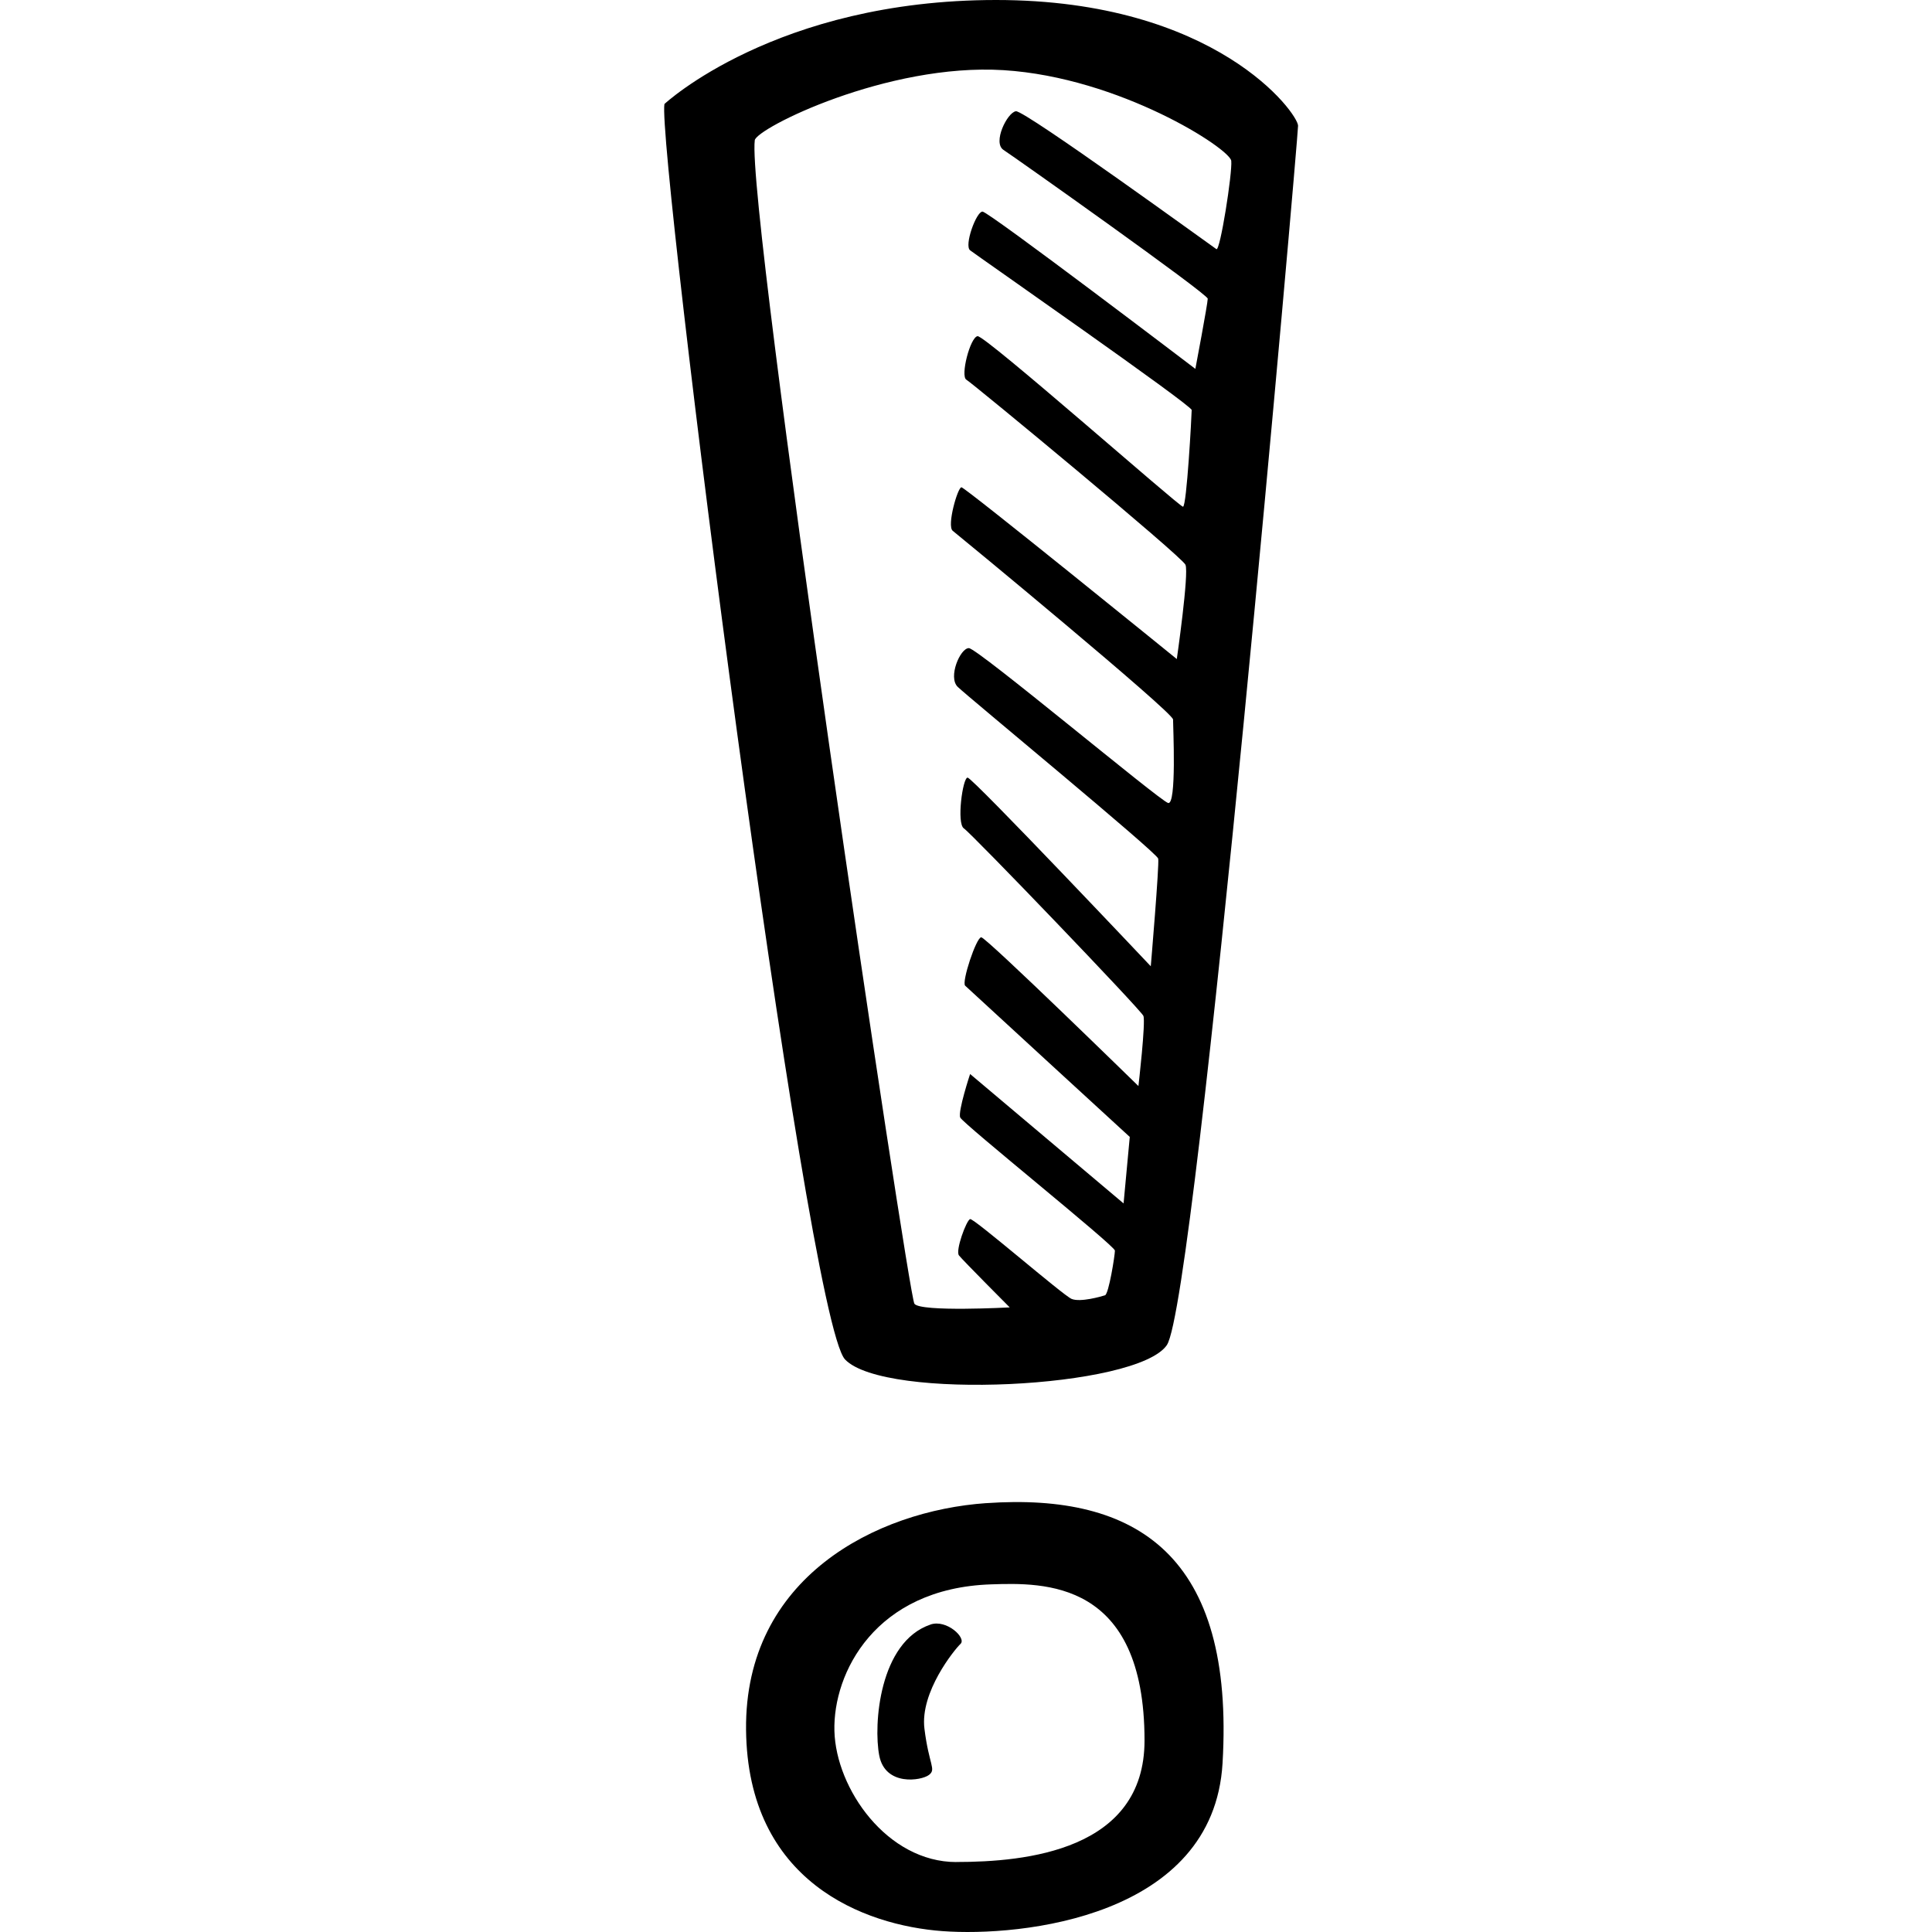
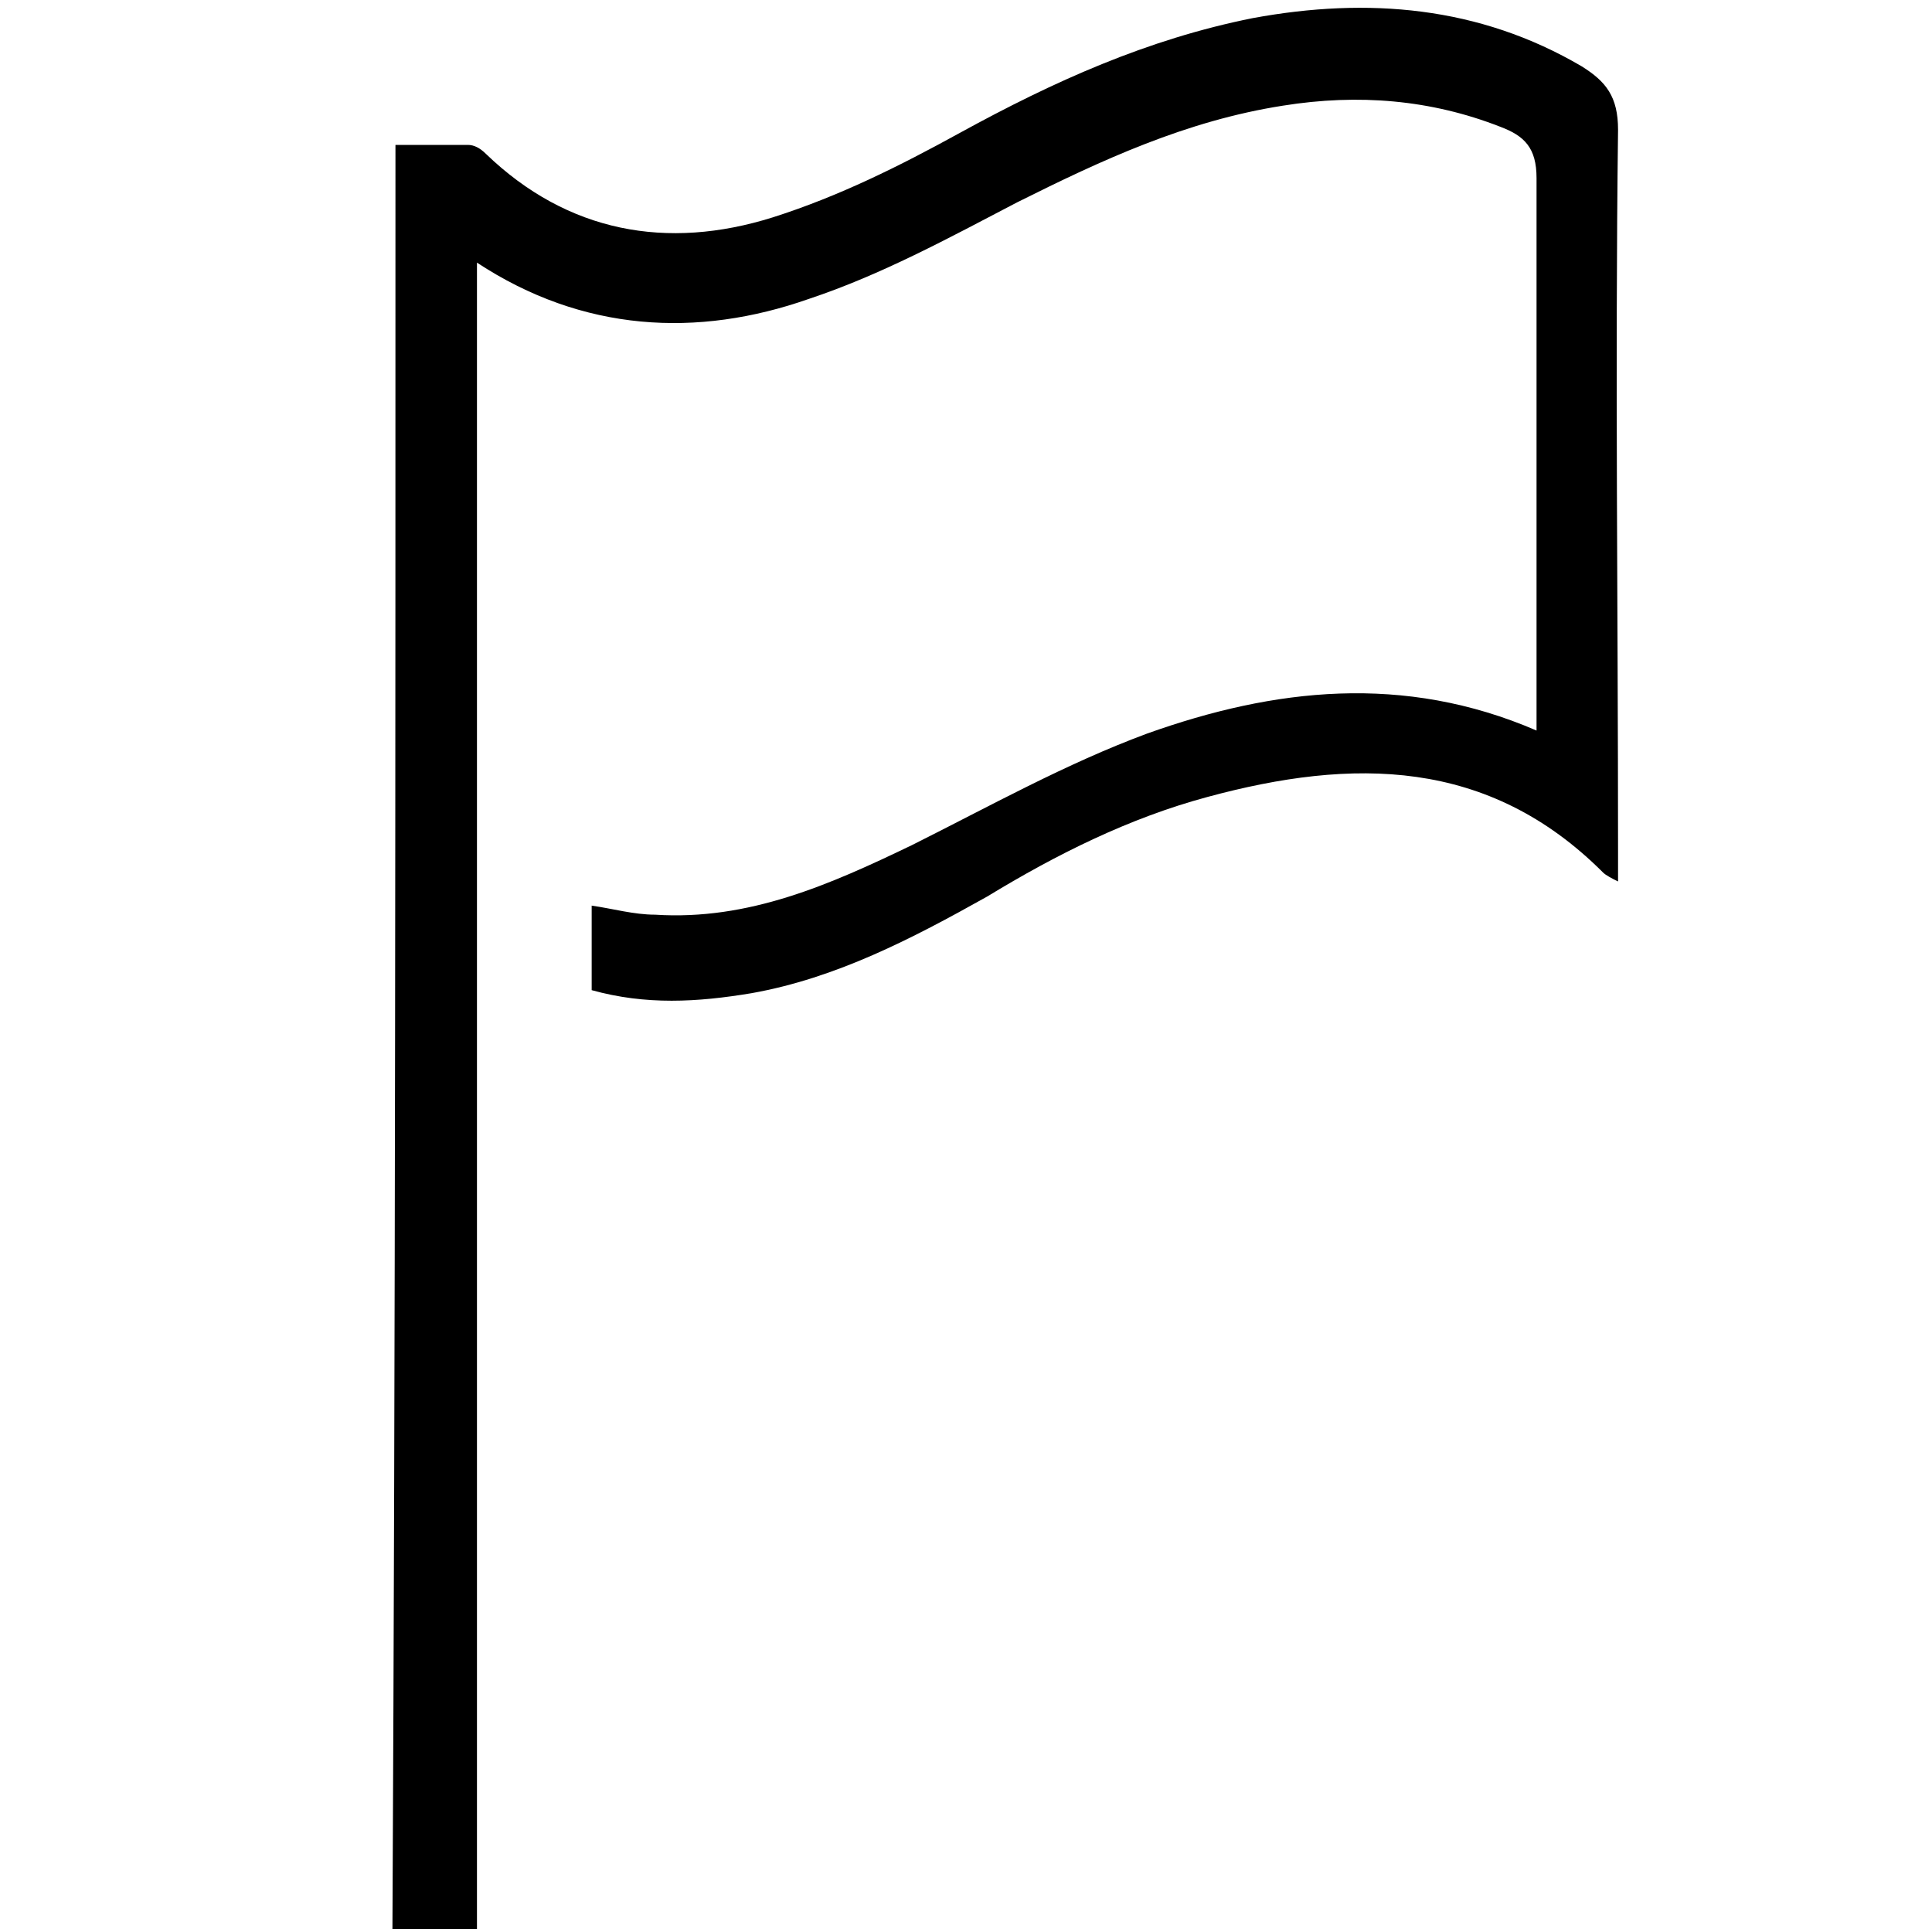
- <svg xmlns="http://www.w3.org/2000/svg" viewBox="0 0 64 64">
-   <path d="M38.654 44.556C39.638 43.114 43 4.568 43 4.166S40.294 0 32.996 0 22.01 3.446 22.01 3.446c-.247 1.442 4.673 40.23 5.985 41.59 1.312 1.363 9.675.963 10.66-.48zM25.002 4.648c.052-.397 4.387-2.564 8.24-2.324 3.855.24 7.504 2.604 7.545 3.005.04.4-.37 3.004-.492 2.924-.123-.08-6.355-4.608-6.642-4.568-.287.04-.78 1.042-.41 1.282.37.24 6.765 4.768 6.765 4.928 0 .16-.41 2.324-.41 2.324s-6.847-5.21-7.052-5.21c-.205 0-.615 1.123-.41 1.283.205.16 7.34 5.13 7.34 5.29 0 .16-.165 3.204-.288 3.204-.123 0-6.56-5.69-6.806-5.65-.246.04-.574 1.322-.37 1.442.206.12 7.135 5.85 7.258 6.13.123.28-.287 3.124-.287 3.124s-7.01-5.69-7.134-5.69c-.124 0-.493 1.282-.288 1.442.205.16 7.298 6.01 7.298 6.25s.123 2.846-.164 2.766c-.287-.08-6.314-5.13-6.6-5.13-.288 0-.698.963-.37 1.283.328.32 6.6 5.49 6.642 5.69.04.2-.246 3.566-.246 3.566s-5.904-6.25-6.068-6.25-.37 1.523-.123 1.683c.247.16 5.864 6.01 5.946 6.21.082.2-.164 2.325-.164 2.325s-5.043-4.928-5.207-4.928-.656 1.482-.533 1.603c.123.12 5.453 5.01 5.453 5.01l-.205 2.203-5.084-4.287s-.41 1.24-.328 1.44c.082.2 5.125 4.248 5.125 4.41 0 .16-.205 1.44-.328 1.48-.123.04-.82.24-1.107.12-.287-.12-3.24-2.684-3.362-2.644-.123.04-.492 1.042-.37 1.202.124.16 1.682 1.723 1.682 1.723s-2.952.16-3.157-.12c-.204-.277-5.575-36.338-5.288-38.542zm7.667 45.145c-3.635.253-8.005 2.46-7.955 7.505.05 5.046 3.915 6.482 6.508 6.673 2.593.193 8.973-.454 9.276-5.555.41-6.887-2.83-8.97-7.83-8.622zm-.988 11.89c-2.294 0-3.99-2.428-4.04-4.344-.05-1.917 1.347-4.727 5.187-4.855 1.744-.058 5.086-.156 5.086 5.173 0 3.646-3.94 4.024-6.234 4.024zm-.858-7.867c-1.696.575-1.895 3.32-1.696 4.343.2 1.02 1.397.83 1.646.638.25-.192 0-.32-.15-1.533-.15-1.214.997-2.62 1.197-2.81.2-.192-.457-.82-.996-.64z" />
+ <svg xmlns="http://www.w3.org/2000/svg" version="1.1" id="Layer_1" x="0px" y="0px" viewBox="0 0 64 64" style="enable-background:new 0 0 64 64;" xml:space="preserve">
+   <path d="M112.6,45.8c1-1.4,4.3-40,4.3-40.4s-2.7-4.2-10-4.2c-7.3,0-11,3.4-11,3.4c-0.2,1.4,4.7,40.2,6,41.6  C103.2,47.6,111.6,47.2,112.6,45.8L112.6,45.8z M98.9,5.9c0.1-0.4,4.4-2.6,8.2-2.3c3.9,0.2,7.5,2.6,7.5,3c0,0.4-0.4,3-0.5,2.9  c-0.1-0.1-6.4-4.6-6.6-4.6c-0.3,0-0.8,1-0.4,1.3c0.4,0.2,6.8,4.8,6.8,4.9s-0.4,2.3-0.4,2.3s-6.8-5.2-7.1-5.2s-0.6,1.1-0.4,1.3  s7.3,5.1,7.3,5.3s-0.2,3.2-0.3,3.2c-0.1,0-6.6-5.7-6.8-5.6c-0.2,0-0.6,1.3-0.4,1.4c0.2,0.1,7.1,5.8,7.3,6.1s-0.3,3.1-0.3,3.1  s-7-5.7-7.1-5.7s-0.5,1.3-0.3,1.4s7.3,6,7.3,6.2s0.1,2.8-0.2,2.8c-0.3-0.1-6.3-5.1-6.6-5.1c-0.3,0-0.7,1-0.4,1.3  c0.3,0.3,6.6,5.5,6.6,5.7c0,0.2-0.2,3.6-0.2,3.6S106.1,27,106,27s-0.4,1.5-0.1,1.7c0.2,0.2,5.9,6,5.9,6.2s-0.2,2.3-0.2,2.3  s-5-4.9-5.2-4.9s-0.7,1.5-0.5,1.6c0.1,0.1,5.5,5,5.5,5l-0.2,2.2l-5.1-4.3c0,0-0.4,1.2-0.3,1.4c0.1,0.2,5.1,4.2,5.1,4.4  c0,0.2-0.2,1.4-0.3,1.5c-0.1,0-0.8,0.2-1.1,0.1c-0.3-0.1-3.2-2.7-3.4-2.6c-0.1,0-0.5,1-0.4,1.2c0.1,0.2,1.7,1.7,1.7,1.7  s-3,0.2-3.2-0.1C104,44.1,98.6,8.1,98.9,5.9L98.9,5.9z M106.6,51c-3.6,0.3-8,2.5-8,7.5c0,5,3.9,6.5,6.5,6.7c2.6,0.2,9-0.5,9.3-5.6  C114.8,52.8,111.6,50.7,106.6,51L106.6,51z M105.6,62.9c-2.3,0-4-2.4-4-4.3c0-1.9,1.3-4.7,5.2-4.9c1.7-0.1,5.1-0.2,5.1,5.2  C111.8,62.5,107.9,62.9,105.6,62.9L105.6,62.9z M104.8,55c-1.7,0.6-1.9,3.3-1.7,4.3c0.2,1,1.4,0.8,1.6,0.6c0.2-0.2,0-0.3-0.2-1.5  c-0.2-1.2,1-2.6,1.2-2.8C106,55.5,105.3,54.9,104.8,55L104.8,55z" />
+   <g>
+     <path d="M-84.5,63.7c-1.1,0-2,0-3.1,0c0-0.3,0-0.5,0-0.7c0-19.1,0-38.3,0-57.4c0-0.5,0.1-0.8,0.6-1.1c5.7-3.4,11.8-4.7,18.4-3.9   c2.9,0.3,5.7,1.1,8.3,2.3c3.9,1.6,7.8,2.8,12,3c2.3,0.1,4.5,0,6.7-0.8c0.1,0,0.2-0.1,0.5-0.1c0,0.3,0,0.5,0,0.7   c0,8.8,0,17.6,0,26.5c0,0.6-0.2,0.9-0.7,1c-2.2,0.7-4.5,0.9-6.8,0.7c-4.3-0.3-8.3-1.7-12.2-3.3c-7.1-3-14.3-3-21.5-0.3   c-0.7,0.3-1.7,0.5-2,1c-0.4,0.5-0.1,1.4-0.1,2.2c0,9.8,0,19.7,0,29.5C-84.5,63.1-84.5,63.4-84.5,63.7z" />
+   </g>
+   <g>
+     <path d="M13.1,4.8c0.9,0,1.7,0,2.4,0c0.2,0,0.4,0.1,0.6,0.3c2.7,2.6,6,3.2,9.5,2.1c2.2-0.7,4.2-1.7,6.2-2.8   c3.1-1.7,6.2-3.1,9.7-3.8c3.8-0.7,7.5-0.4,10.9,1.6c0.8,0.5,1.2,1,1.2,2.1c-0.1,8,0,15.9,0,23.9c0,0.3,0,0.6,0,1   c-0.2-0.1-0.4-0.2-0.5-0.3c-3.8-3.8-8.3-3.8-13.1-2.5c-2.6,0.7-5,1.9-7.3,3.3c-2.5,1.4-5,2.7-7.8,3.2c-1.8,0.3-3.5,0.4-5.3-0.1   c0-0.9,0-1.8,0-2.8c0.7,0.1,1.4,0.3,2.1,0.3c3.1,0.2,5.8-1,8.5-2.3c2.6-1.3,5.1-2.7,7.8-3.7c4.2-1.5,8.5-2,12.9-0.1   c0-0.4,0-0.6,0-0.9c0-5.8,0-11.6,0-17.4c0-1-0.4-1.4-1.2-1.7c-2.3-0.9-4.7-1.1-7.2-0.7c-3.2,0.5-6,1.8-8.8,3.2   c-2.3,1.2-4.5,2.4-6.9,3.2c-3.7,1.3-7.5,1.1-11-1.2c0,18.5,0,36.8,0,55.2c-1,0-1.9,0-2.8,0C13.1,44.1,13.1,24.5,13.1,4.8z" />
+   </g>
</svg>
